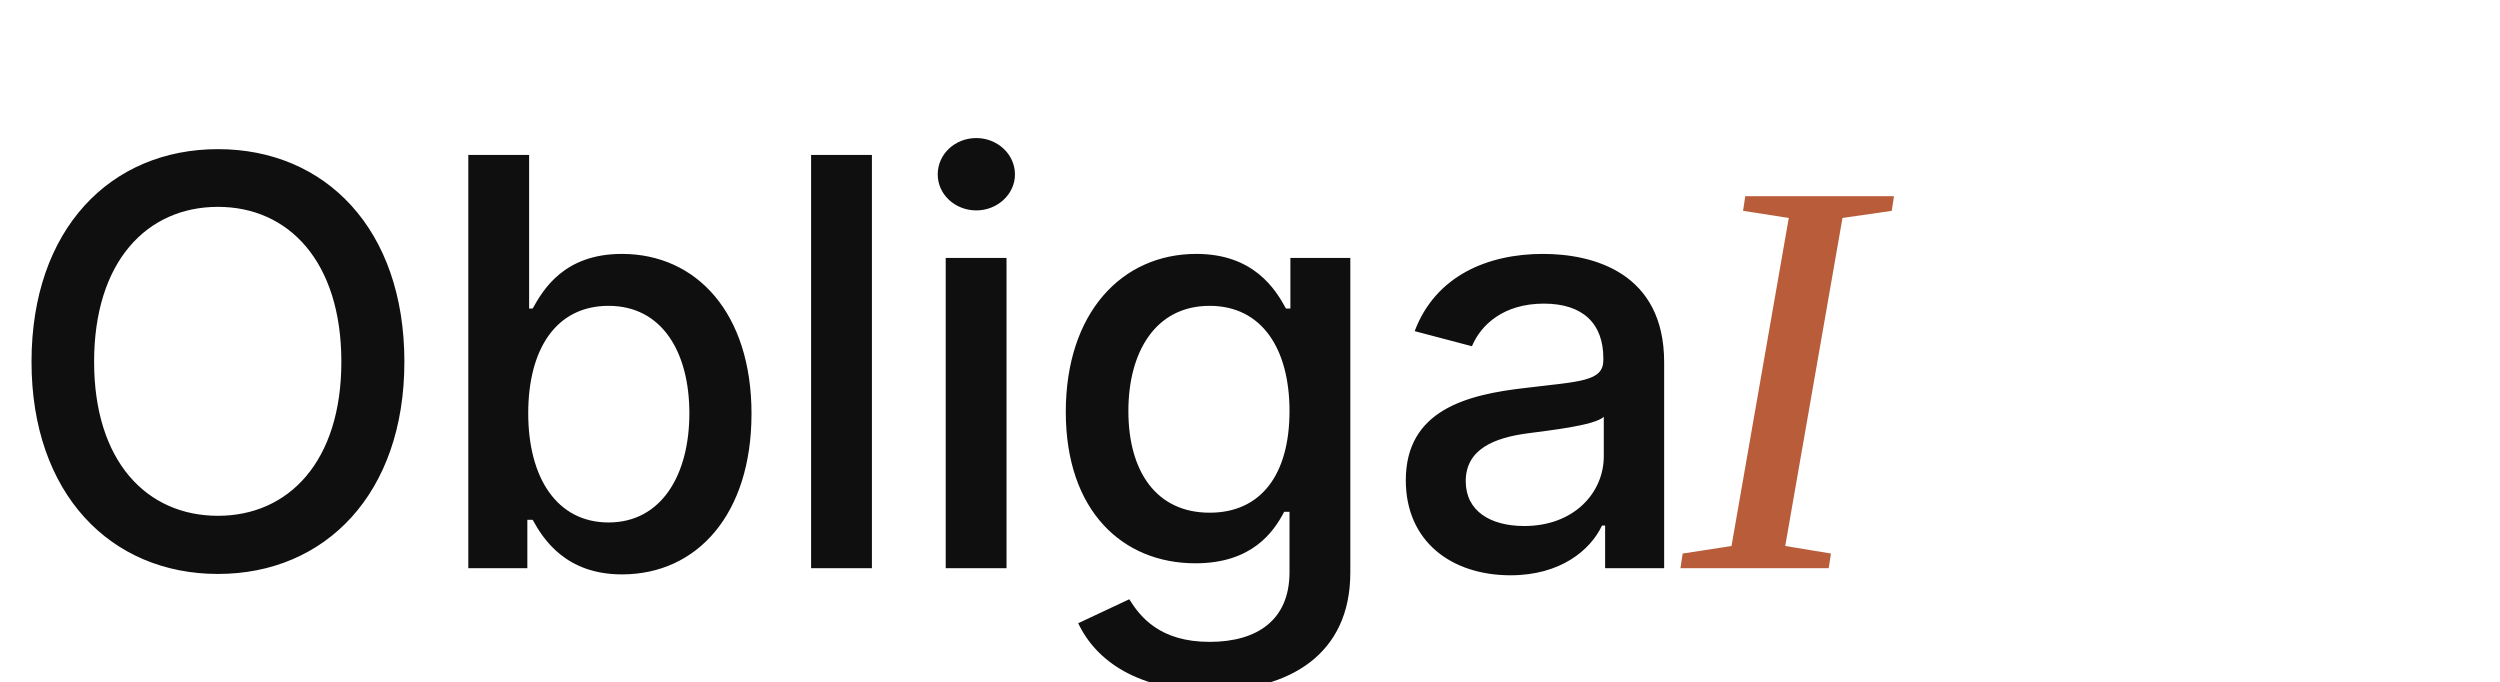
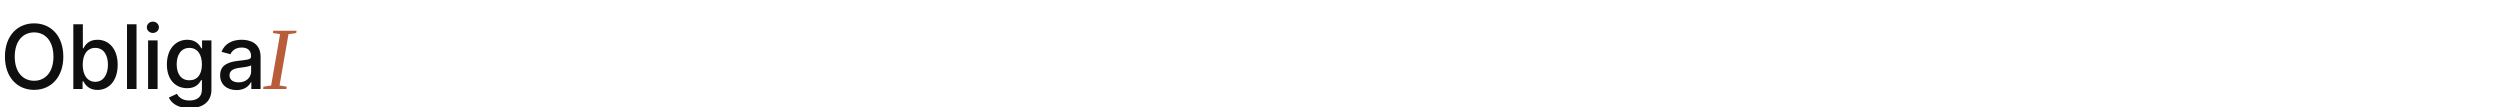
- <svg xmlns="http://www.w3.org/2000/svg" viewBox="0 0 88 24" role="img" aria-label="ObligaI">
+ <svg xmlns="http://www.w3.org/2000/svg" viewBox="0 0 562 24" role="img" aria-label="ObligaI">
  <text x="0" y="20" font-family="Inter,-apple-system,Helvetica Neue,Arial,sans-serif" font-weight="500" font-size="20" fill="#0F0F0F" letter-spacing="-0.3">Obliga<tspan font-family="Georgia,Times New Roman,serif" font-style="italic" fill="#B85C3A" dx="-0.04em">I</tspan>
  </text>
</svg>
